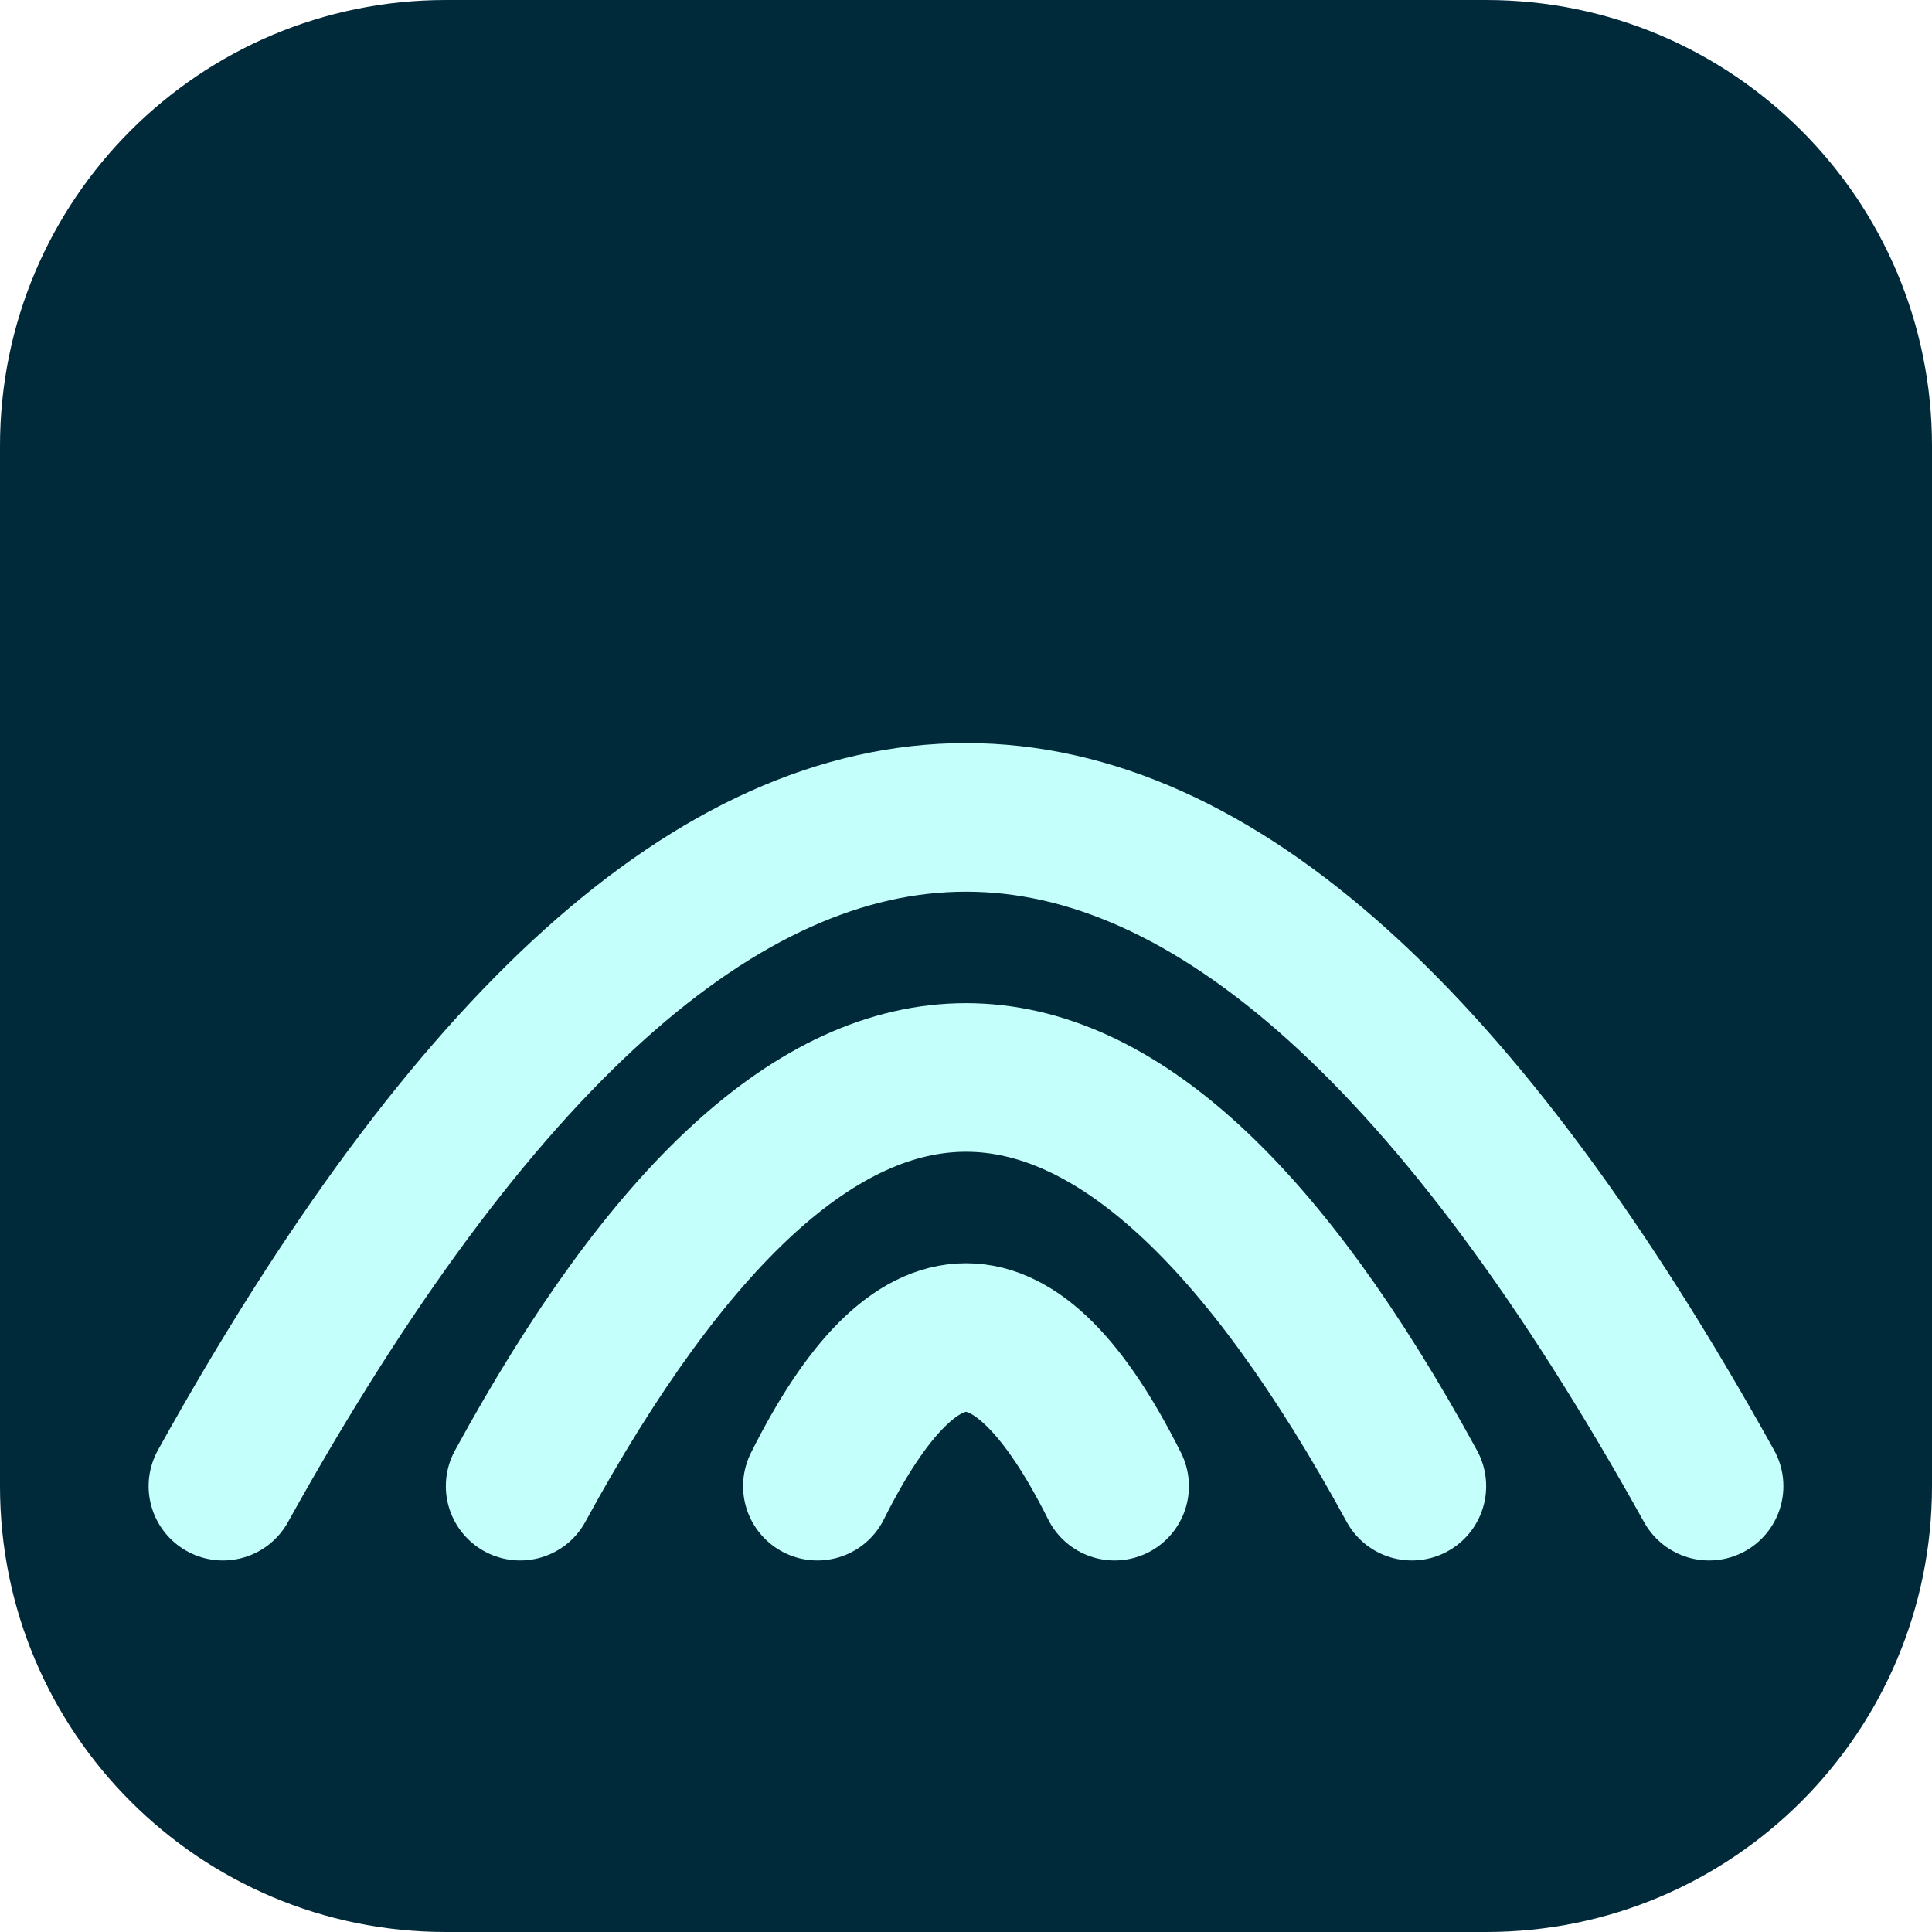
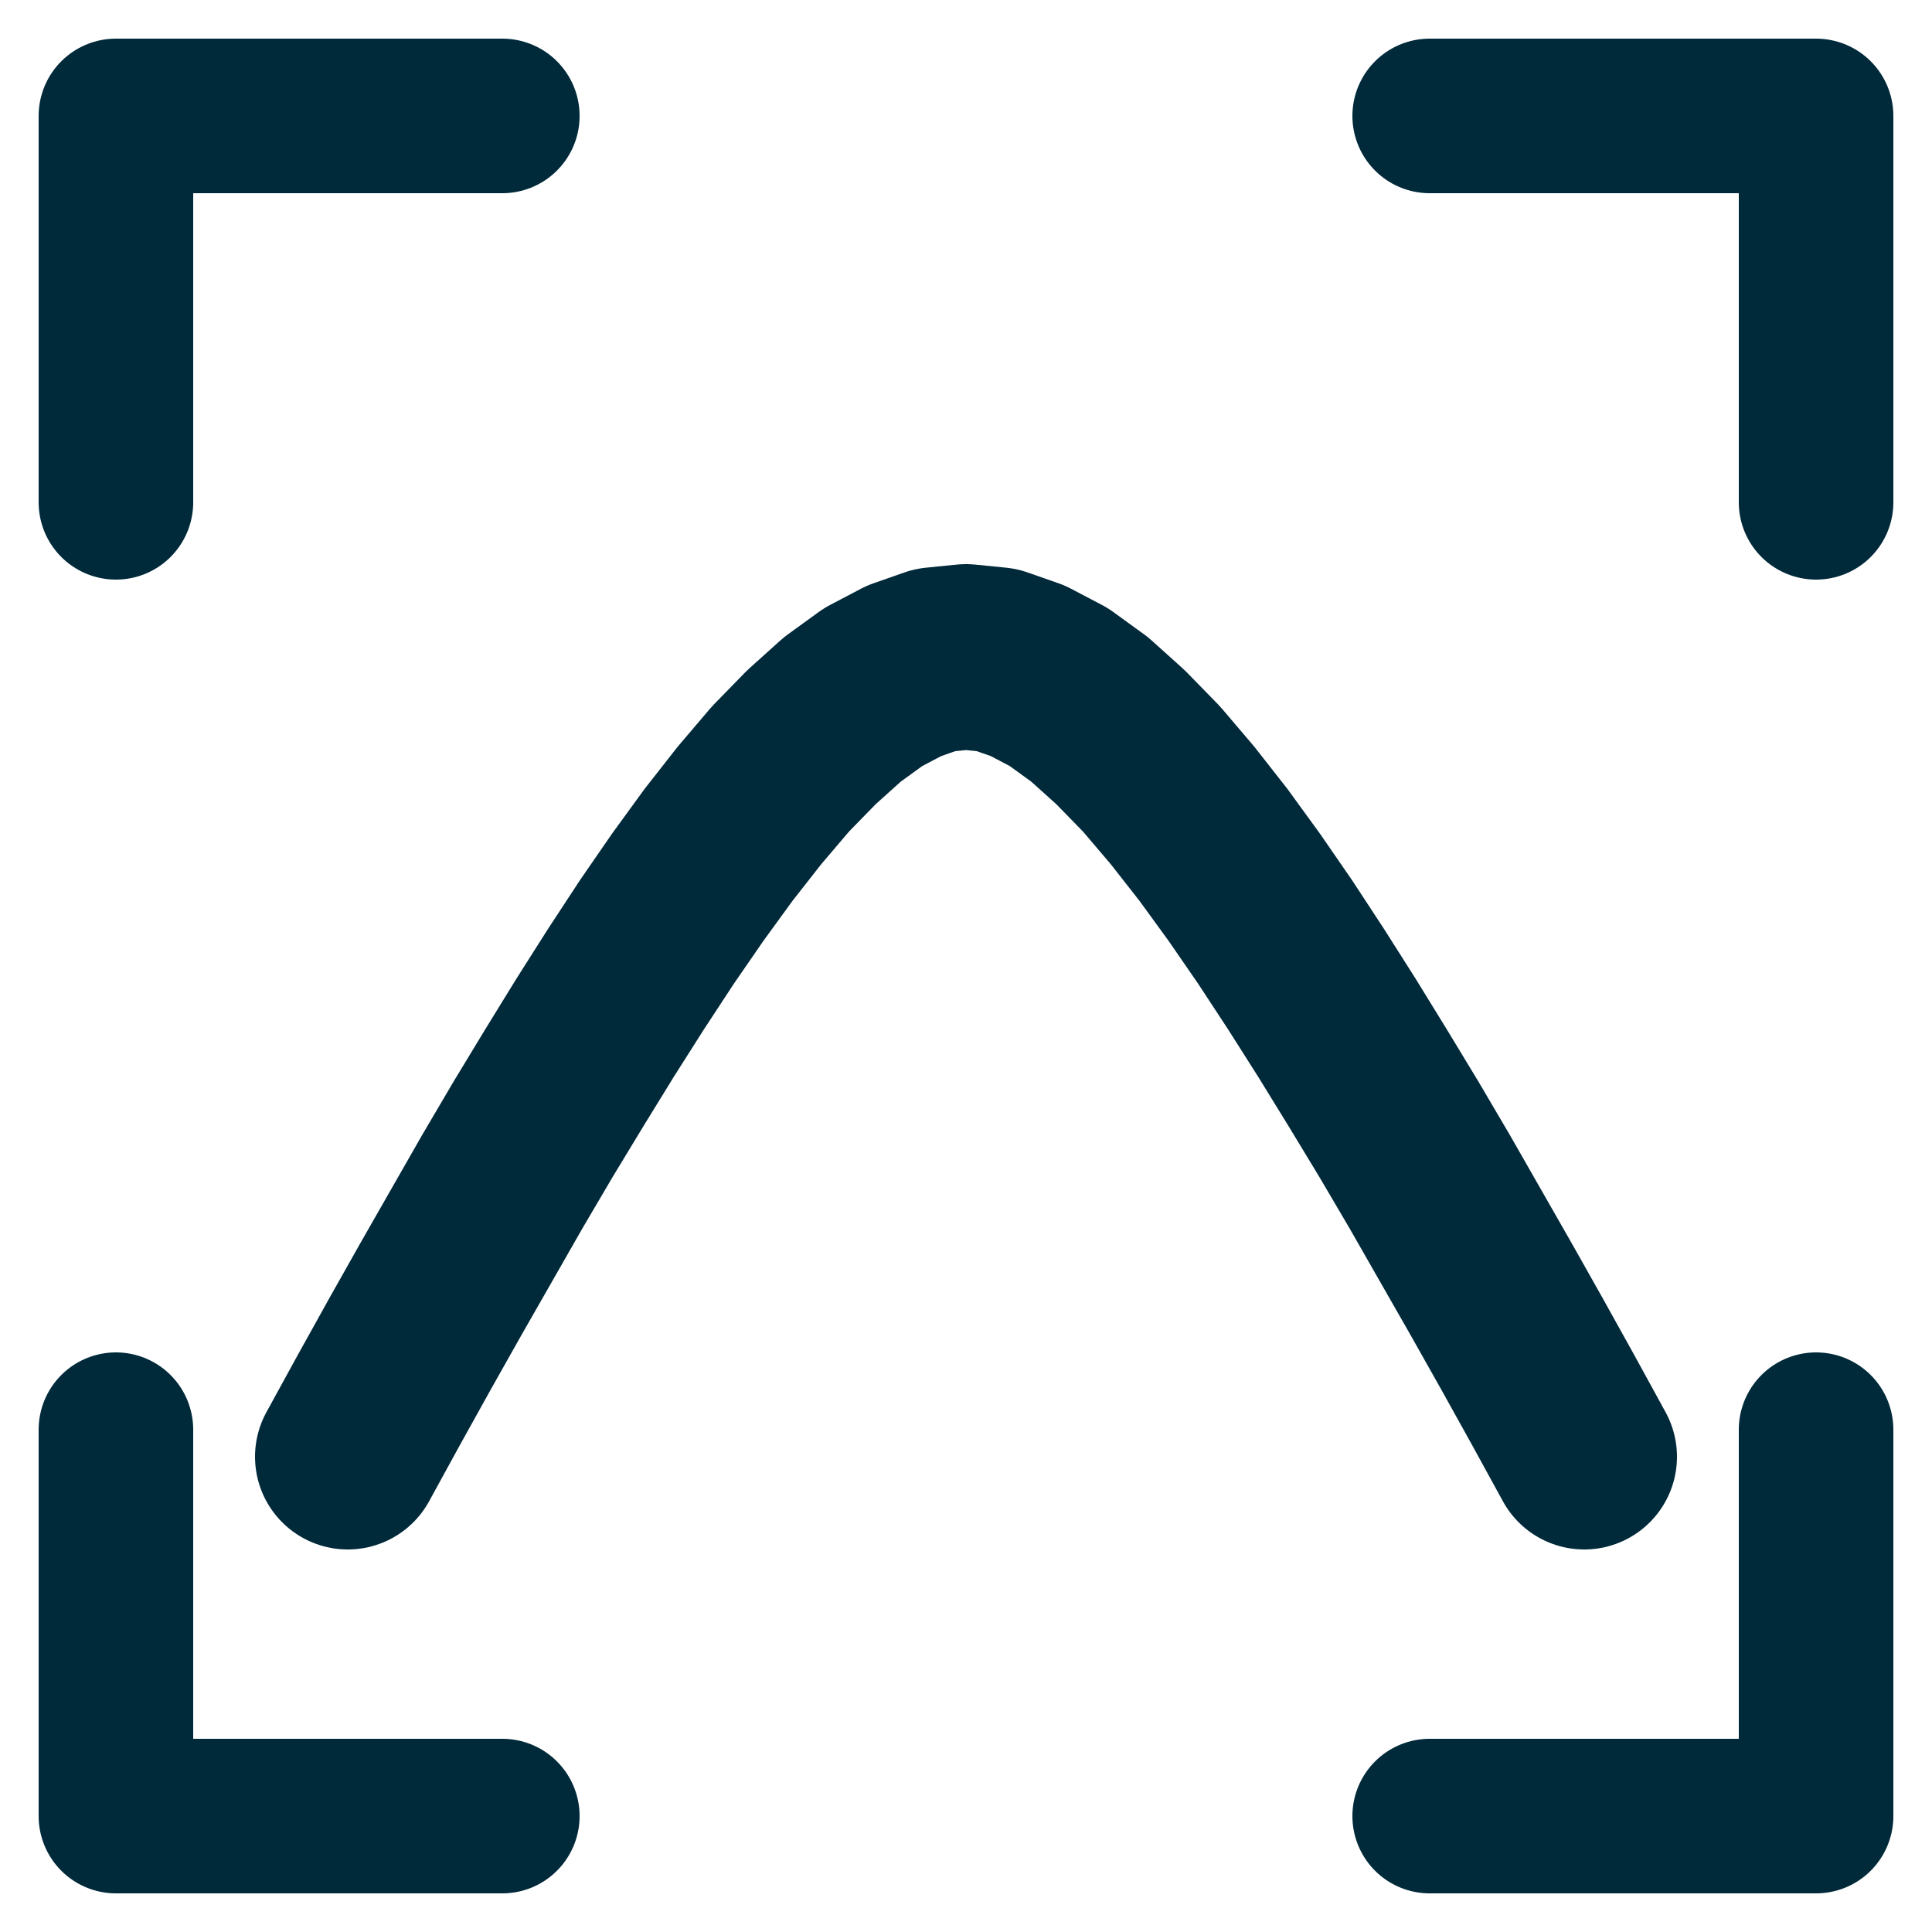
- <svg xmlns="http://www.w3.org/2000/svg" viewBox="0 0 26 26">
-   <rect width="26" height="26" rx="6" fill="#00293A" />
-   <g fill="none" stroke="#C4FFFB" stroke-width="2" stroke-linecap="round">
-     <path d="M3 20 Q13 2 23 20" />
-     <path d="M7 20 Q13 9 19 20" />
-     <path d="M11 20 Q13 16 15 20" />
+ <svg xmlns="http://www.w3.org/2000/svg" viewBox="3.5 3.5 25 25">
+   <style>.m{stroke:#00293A}@media (prefers-color-scheme:dark){.m{stroke:#C4FFFB}}</style>
+   <g class="m" fill="none" stroke-width="2" stroke-linecap="round" stroke-linejoin="round">
+     <path d="M5 10V5h5" />
+     <path d="M22 5h5v5" />
+     <path d="M27 22v5h-5" />
+     <path d="M10 27H5v-5" />
+     <path d="M8.00 22.35 L8.40 21.62 L8.80 20.90 L9.20 20.19 L9.60 19.49 L10.00 18.79 L10.40 18.11 L10.80 17.45 L11.20 16.80 L11.60 16.17 L12.00 15.56 L12.40 14.98 L12.80 14.43 L13.20 13.92 L13.60 13.45 L14.00 13.04 L14.40 12.68 L14.80 12.39 L15.20 12.18 L15.60 12.04 L16.00 12.00 L16.40 12.04 L16.80 12.18 L17.20 12.39 L17.60 12.68 L18.00 13.04 L18.40 13.45 L18.80 13.92 L19.20 14.43 L19.60 14.98 L20.00 15.56 L20.40 16.17 L20.80 16.80 L21.20 17.45 L21.60 18.11 L22.00 18.79 L22.40 19.49 L22.80 20.19 L23.20 20.90 L23.60 21.62 L24.00 22.35" stroke-width="2.4" />
  </g>
</svg>
